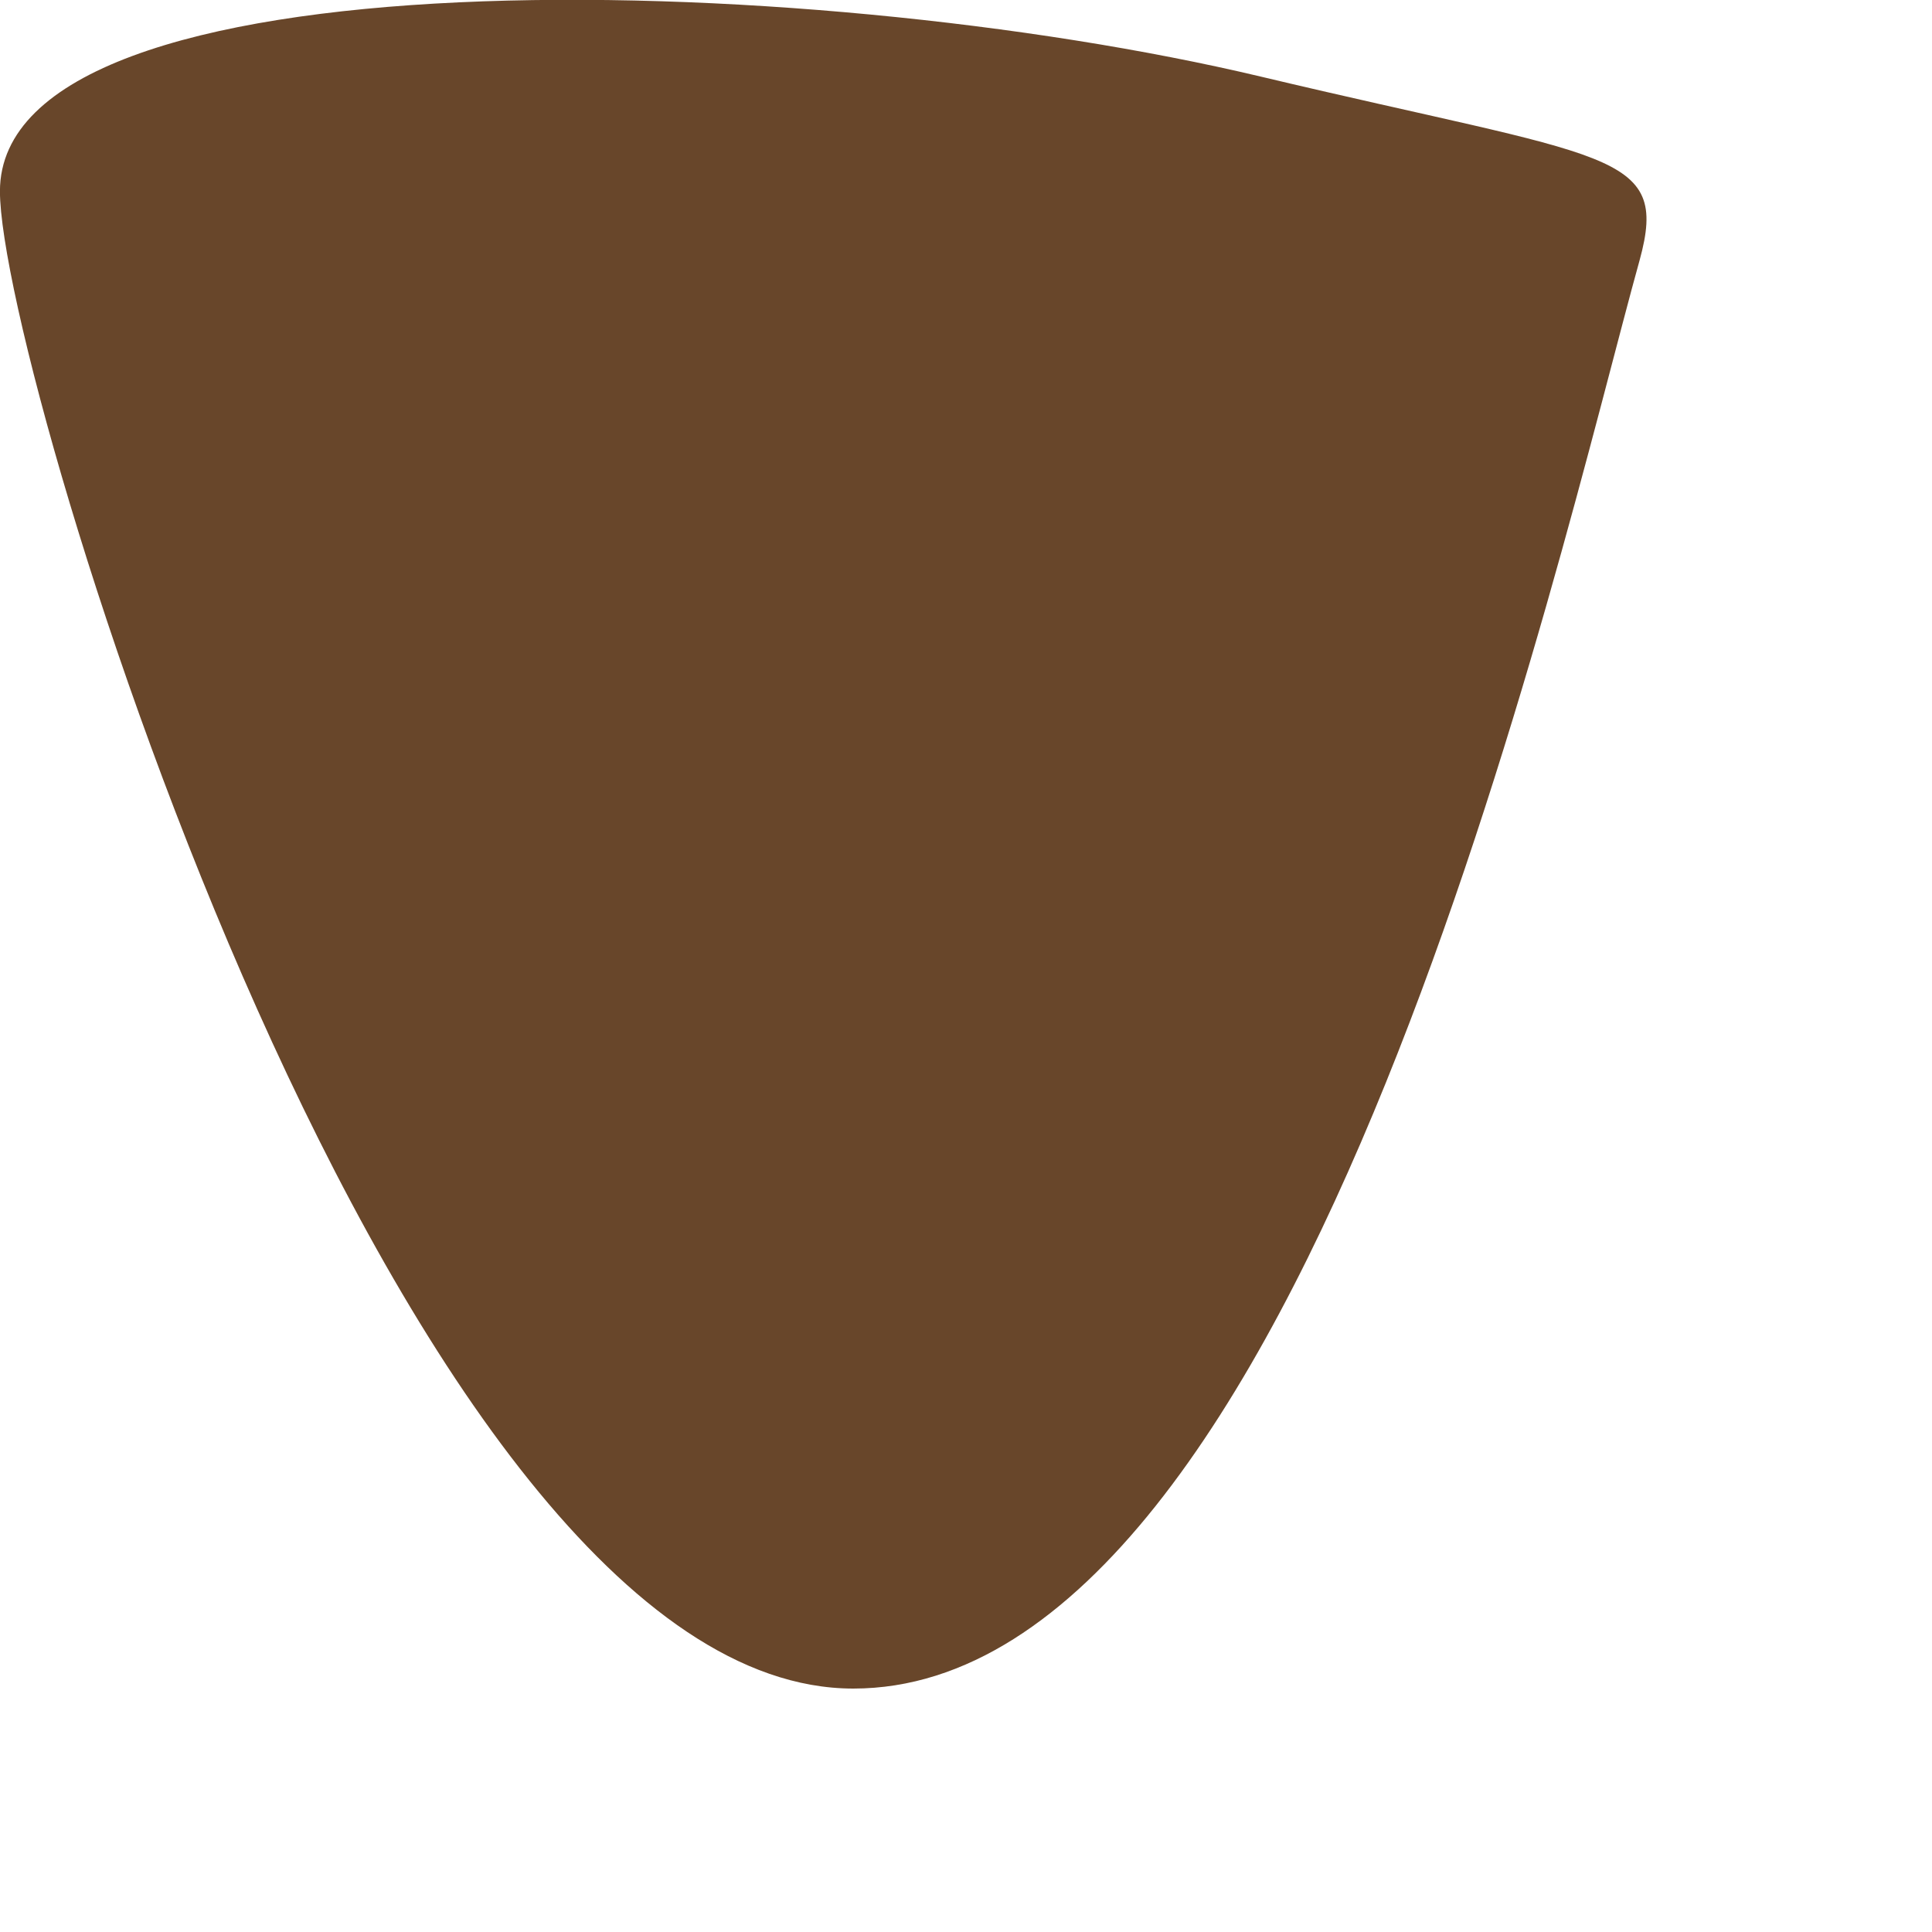
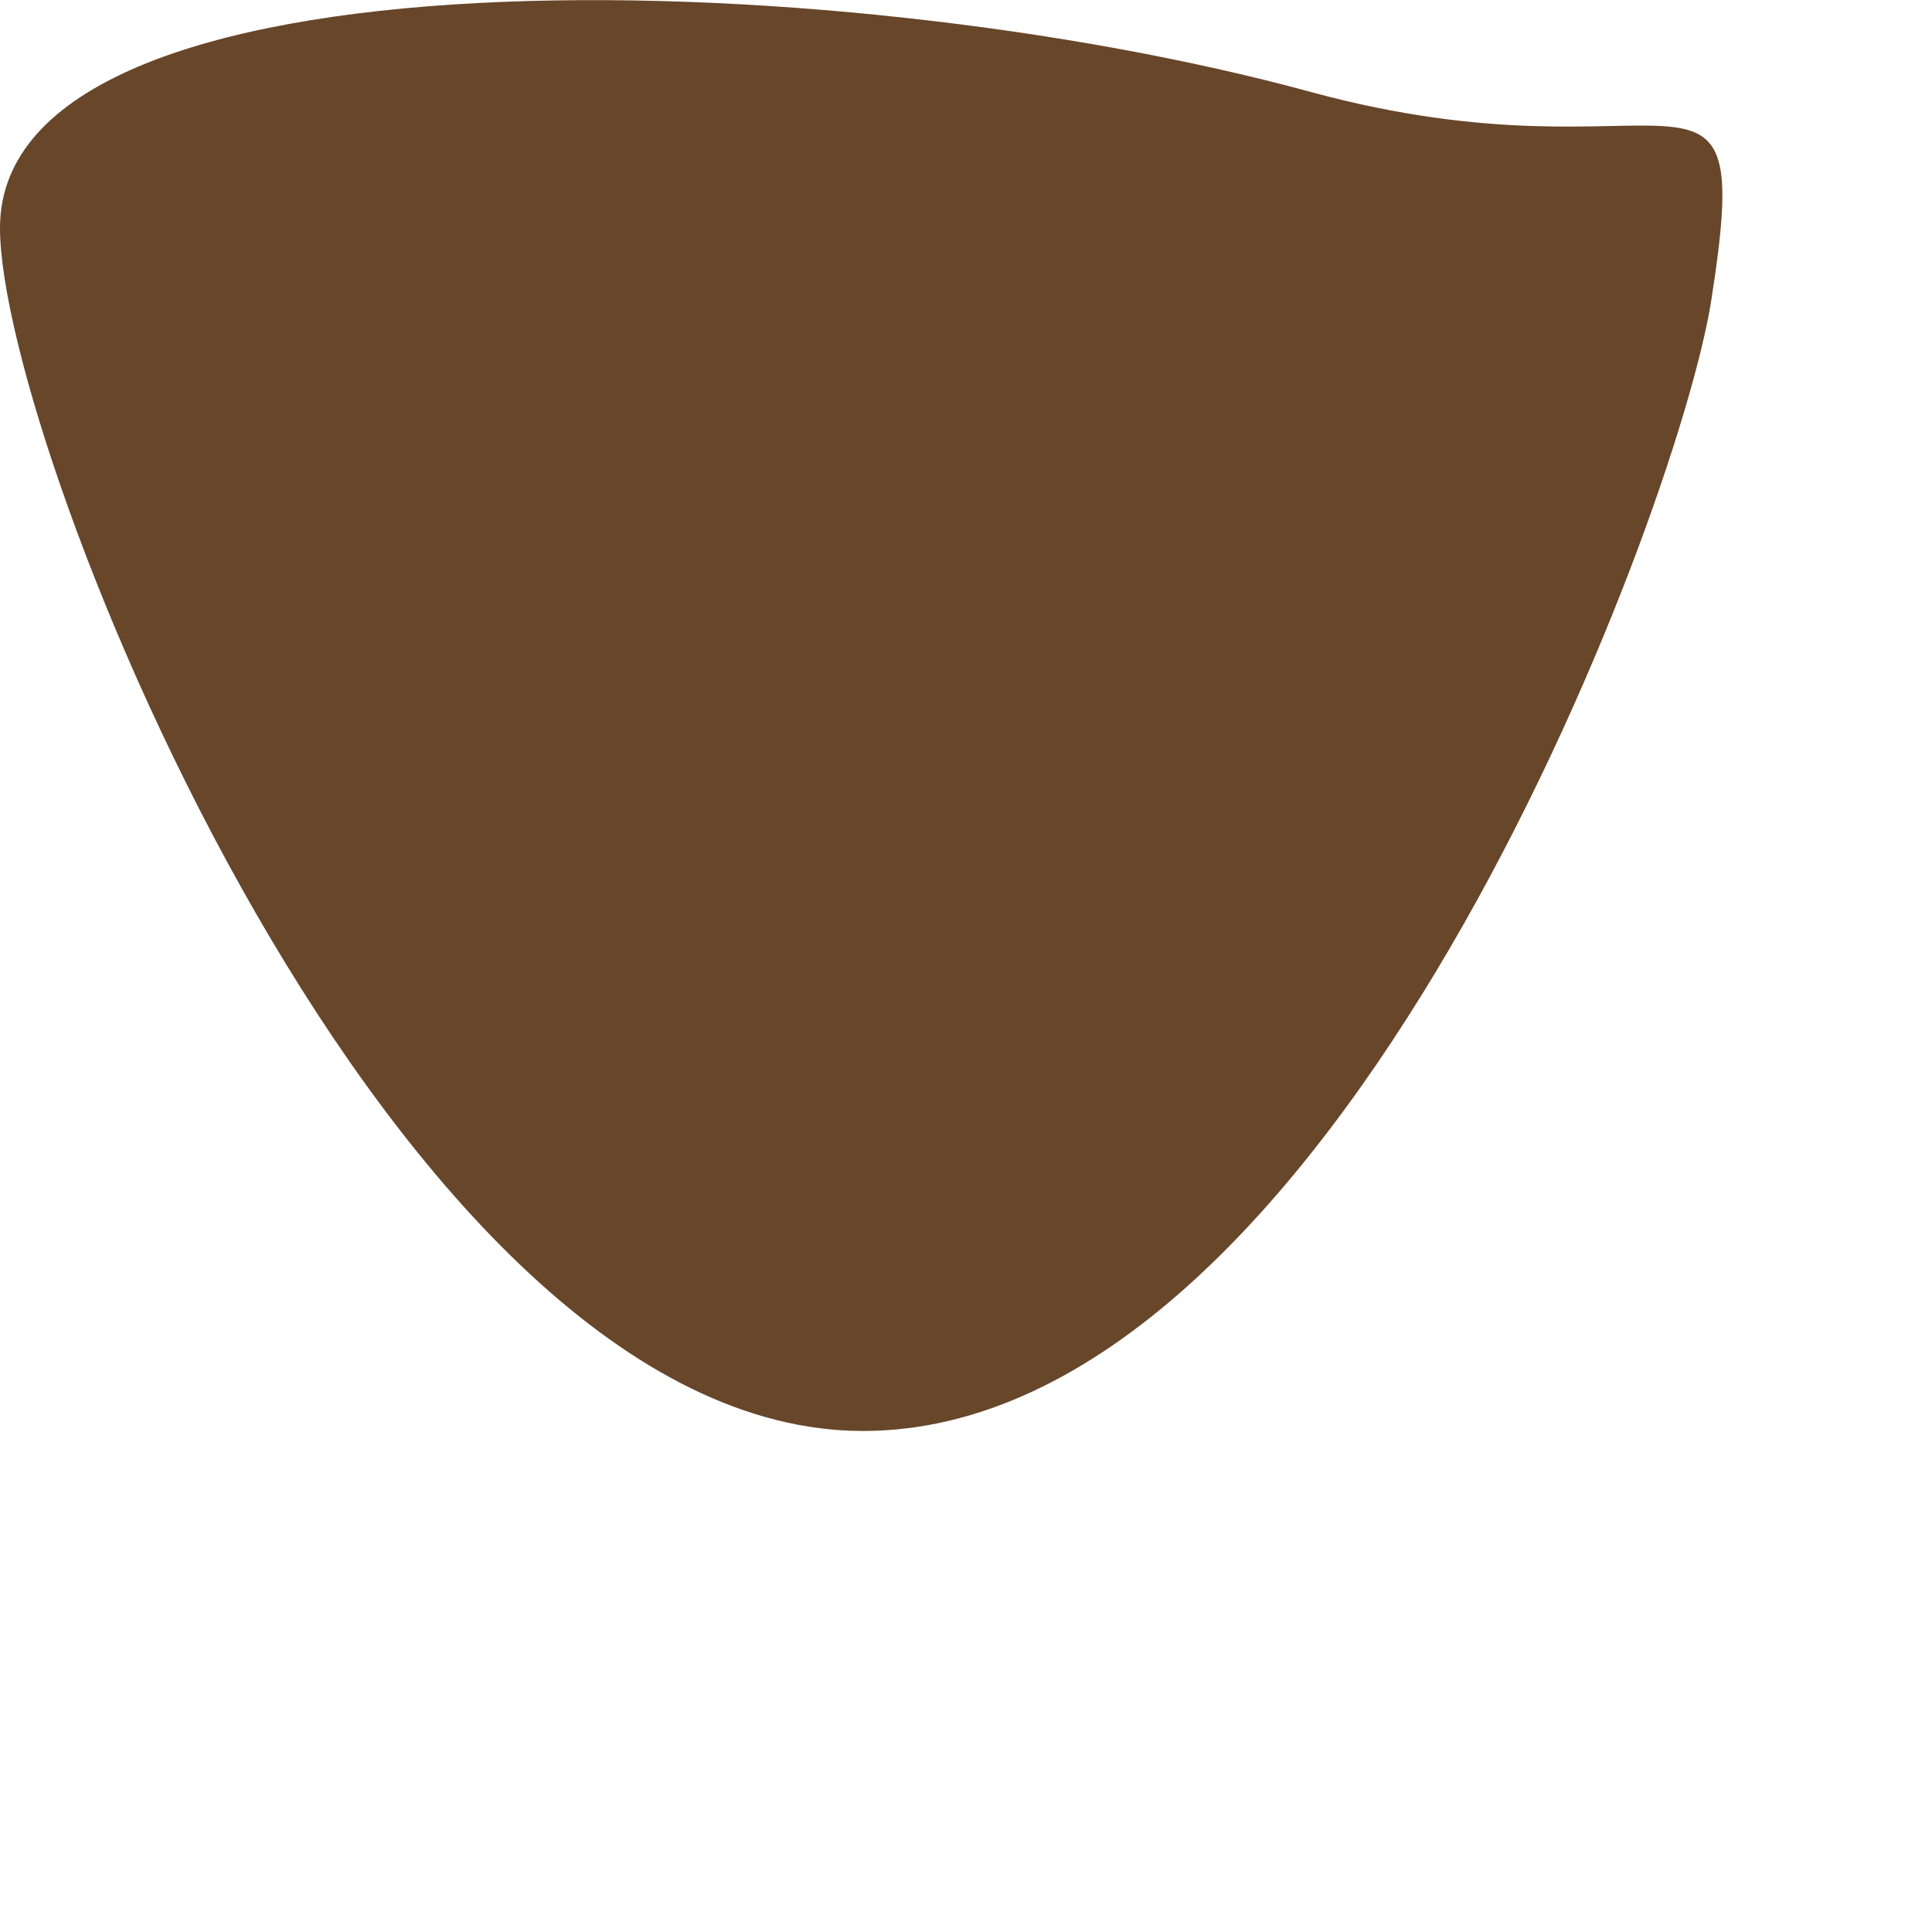
<svg xmlns="http://www.w3.org/2000/svg" width="3" height="3" viewBox="0 0 3 3" fill="none">
-   <path d="M-8.98838e-05 0.297C-8.98838e-05 0.585 0.624 2.622 1.325 2.622C2.027 2.622 2.421 0.853 2.546 0.404C2.593 0.233 2.5 0.248 1.958 0.119C1.247 -0.05 -8.98838e-05 -0.079 -8.98838e-05 0.297Z" fill="#68462A" />
+   <path d="M0 0.354C0 0.698 0.611 2.222 1.34 2.222C2.069 2.222 2.603 0.806 2.657 0.468C2.727 0.023 2.6 0.296 2.036 0.143C1.297 -0.059 0 -0.094 0 0.354Z" fill="#68462A" />
</svg>
